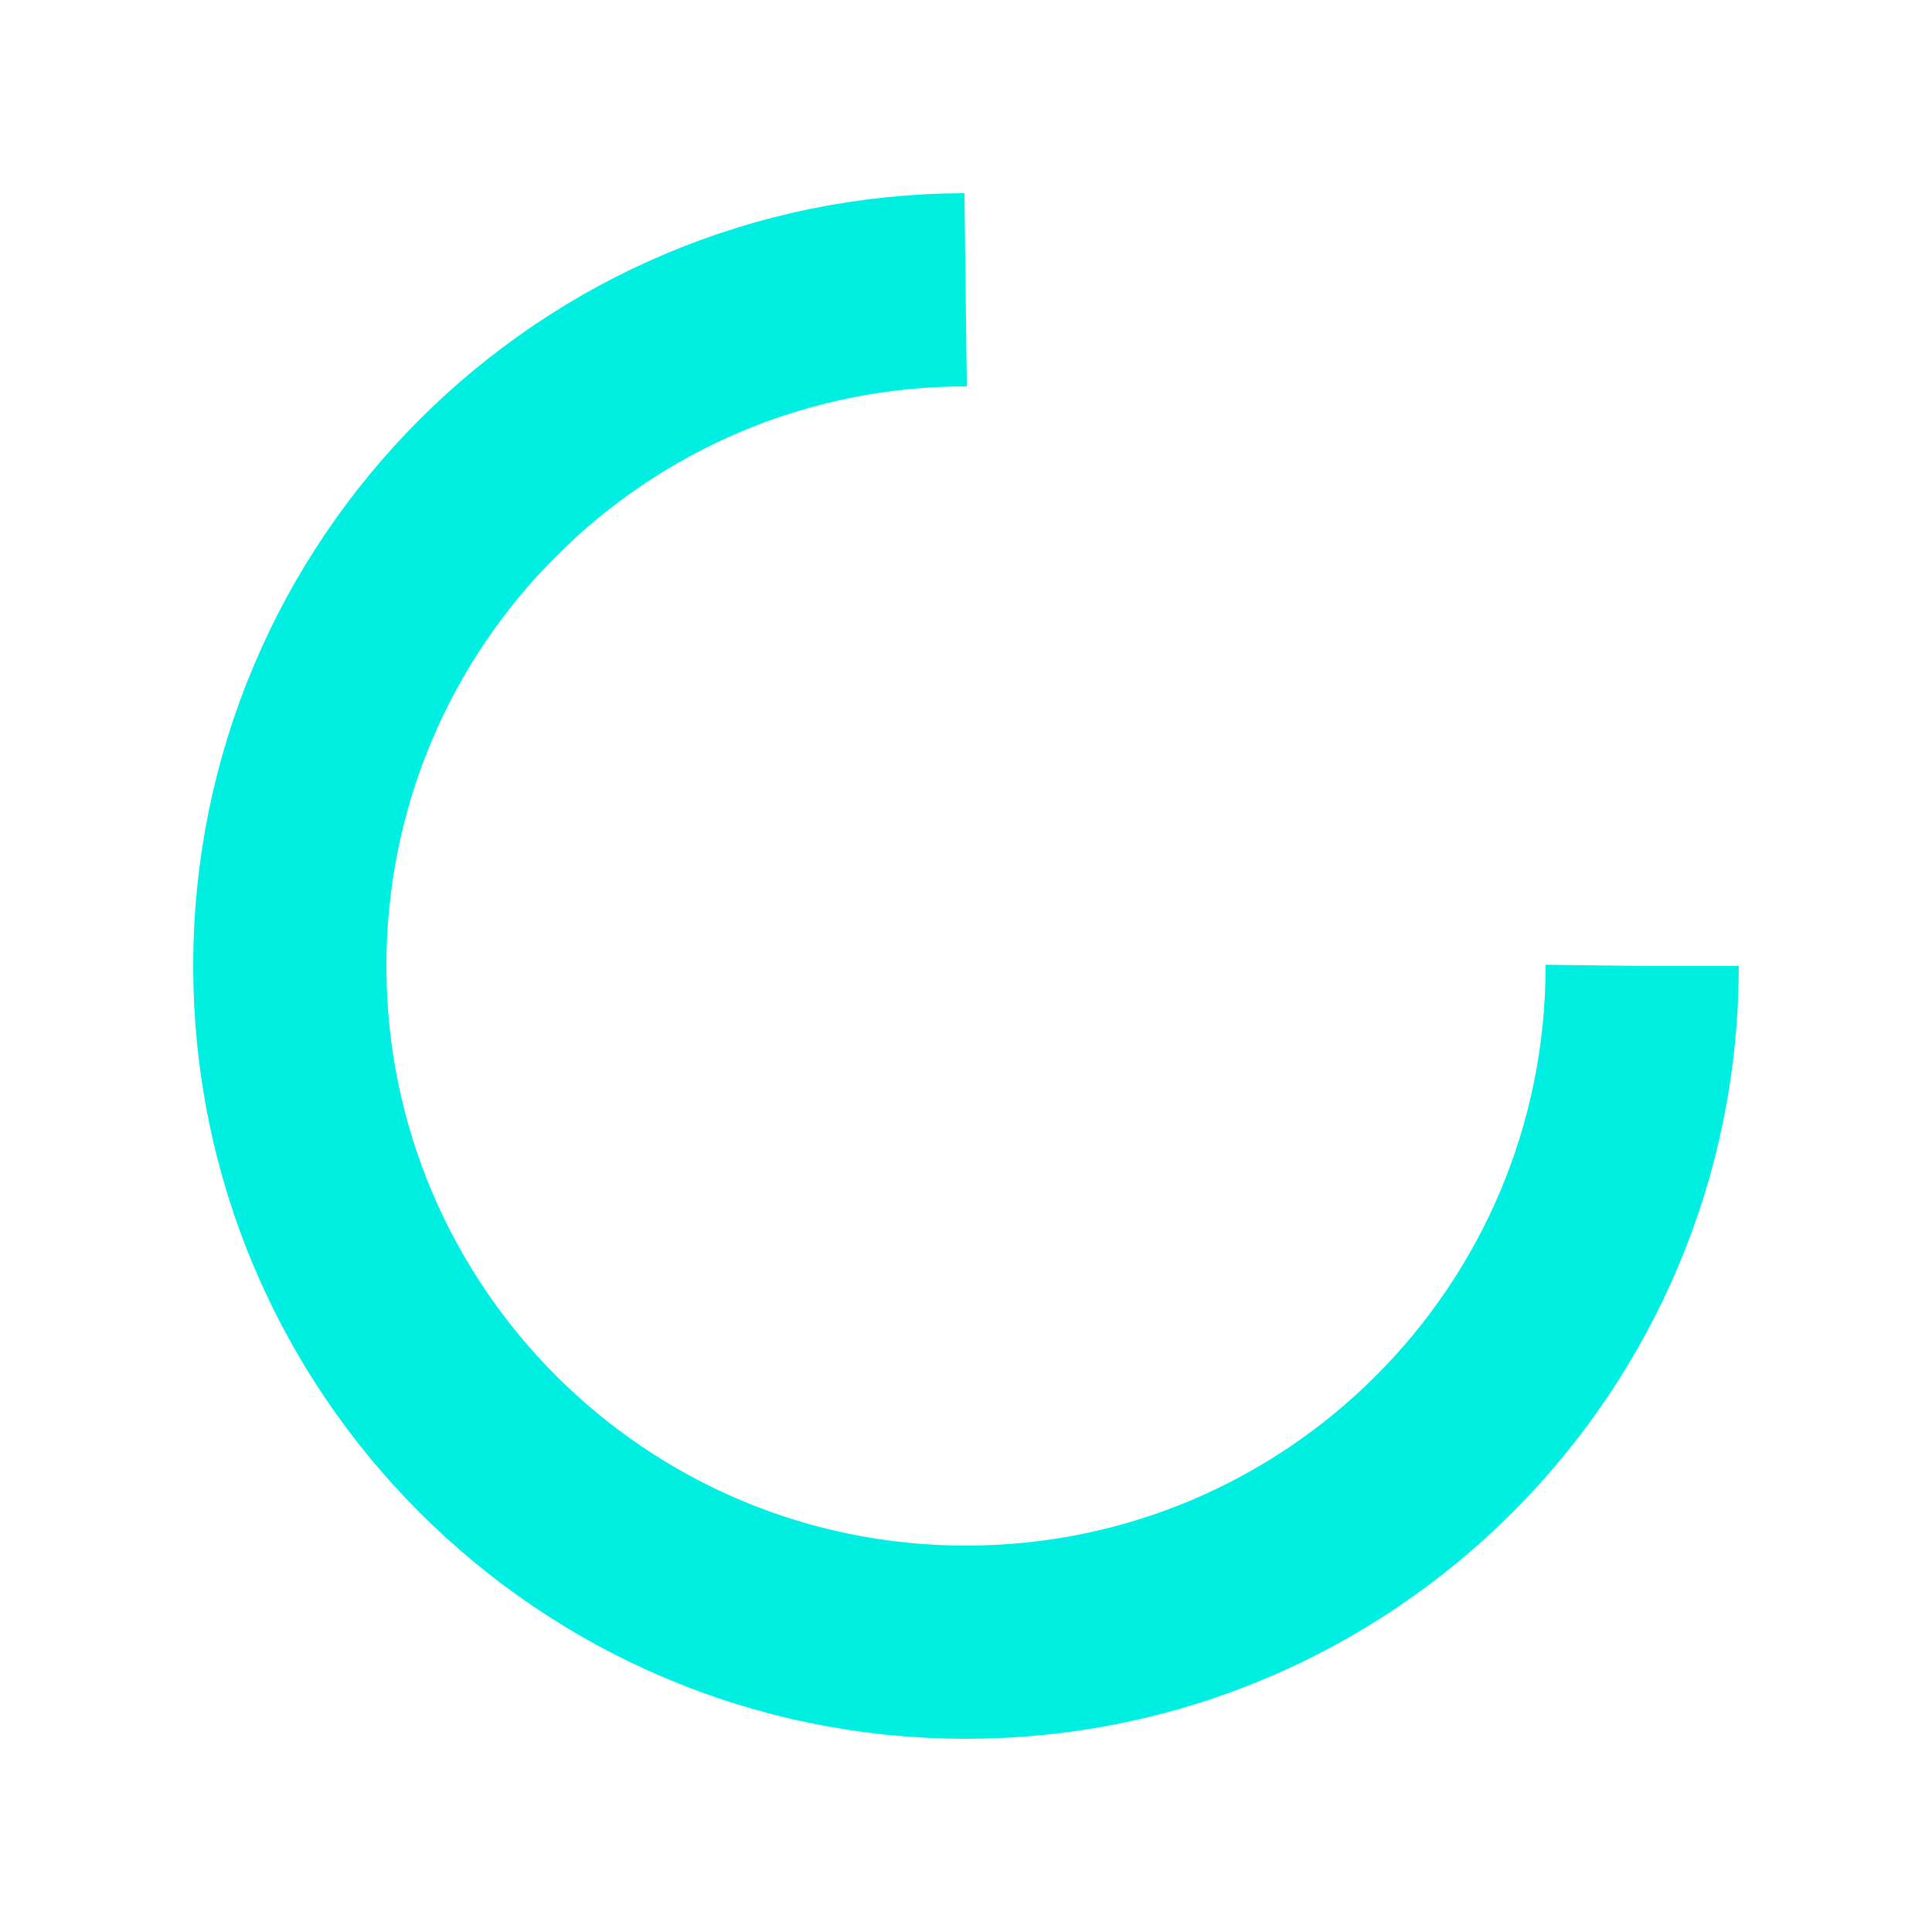
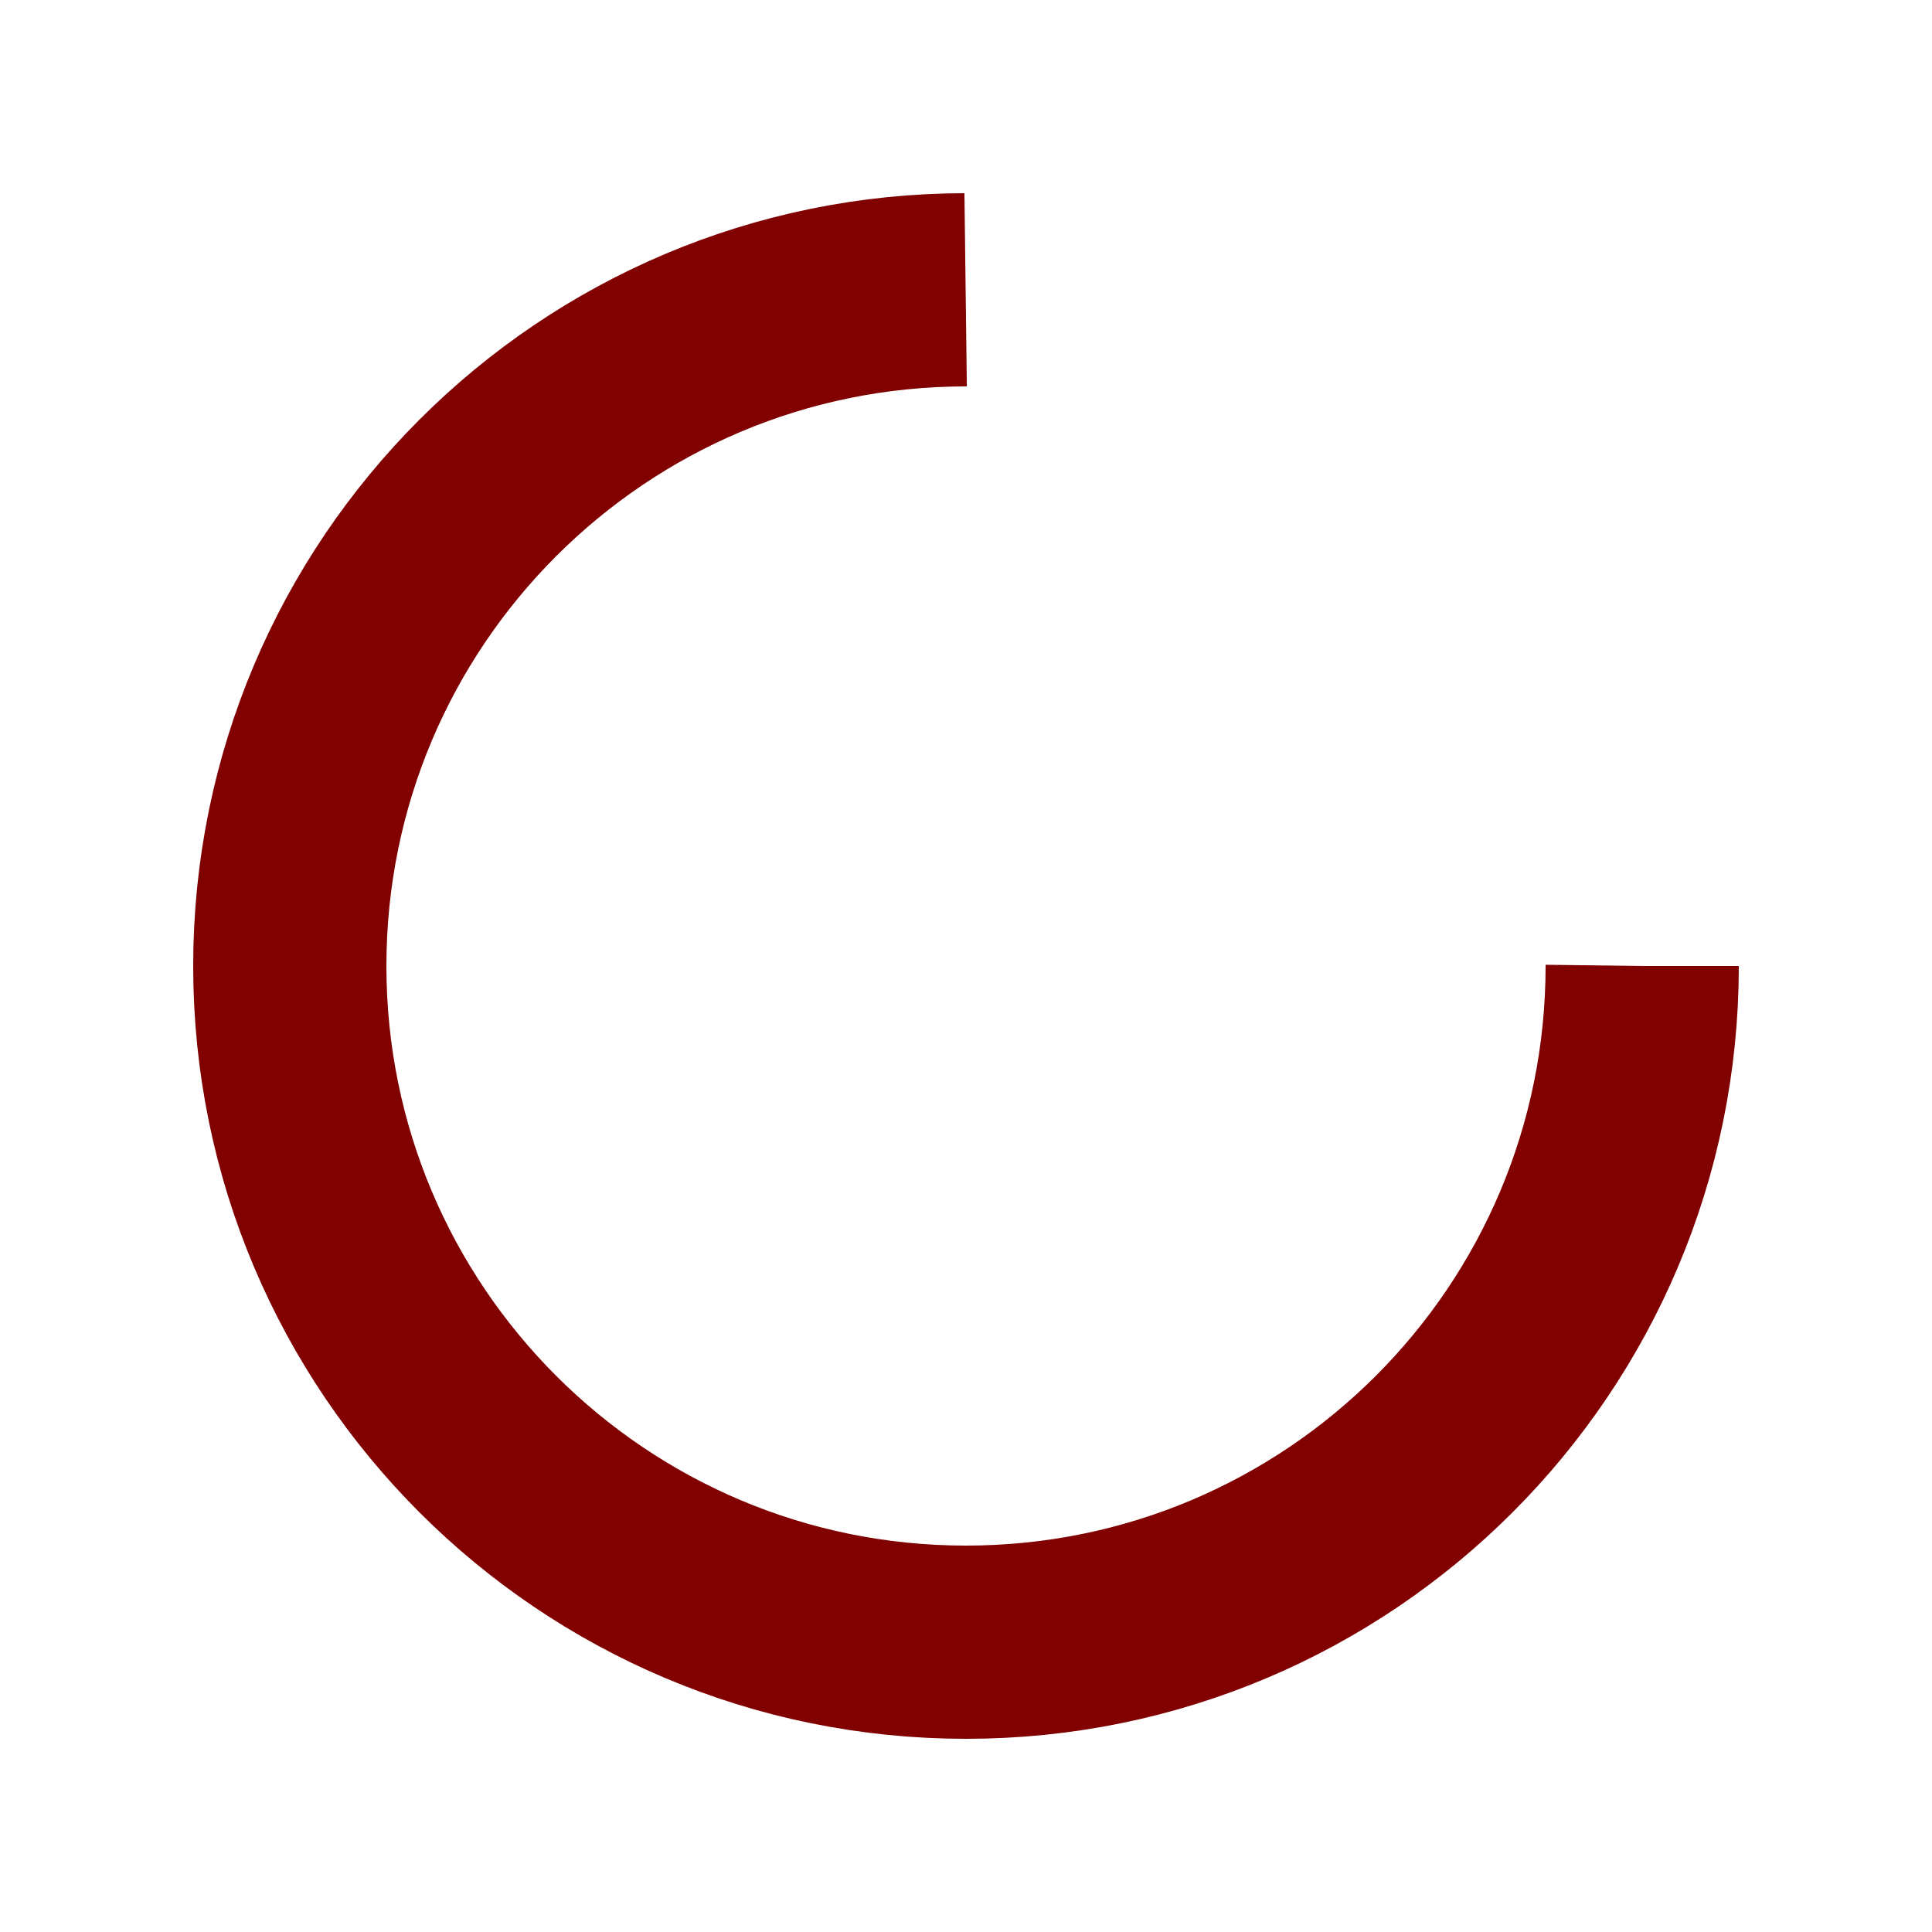
<svg xmlns="http://www.w3.org/2000/svg" width="20px" height="20px" viewBox="0 0 100 100" preserveAspectRatio="xMidYMid">
-   <circle cx="50" cy="50" fill="none" stroke="#00efe3" stroke-width="10" r="35" stroke-dasharray="164.934 56.978">
+   <circle cx="50" cy="50" fill="none" stroke="#810000" stroke-width="10" r="35" stroke-dasharray="164.934 56.978">
    <animateTransform attributeName="transform" type="rotate" repeatCount="indefinite" dur="1s" values="0 50 50;360 50 50" keyTimes="0;1" />
  </circle>
</svg>
